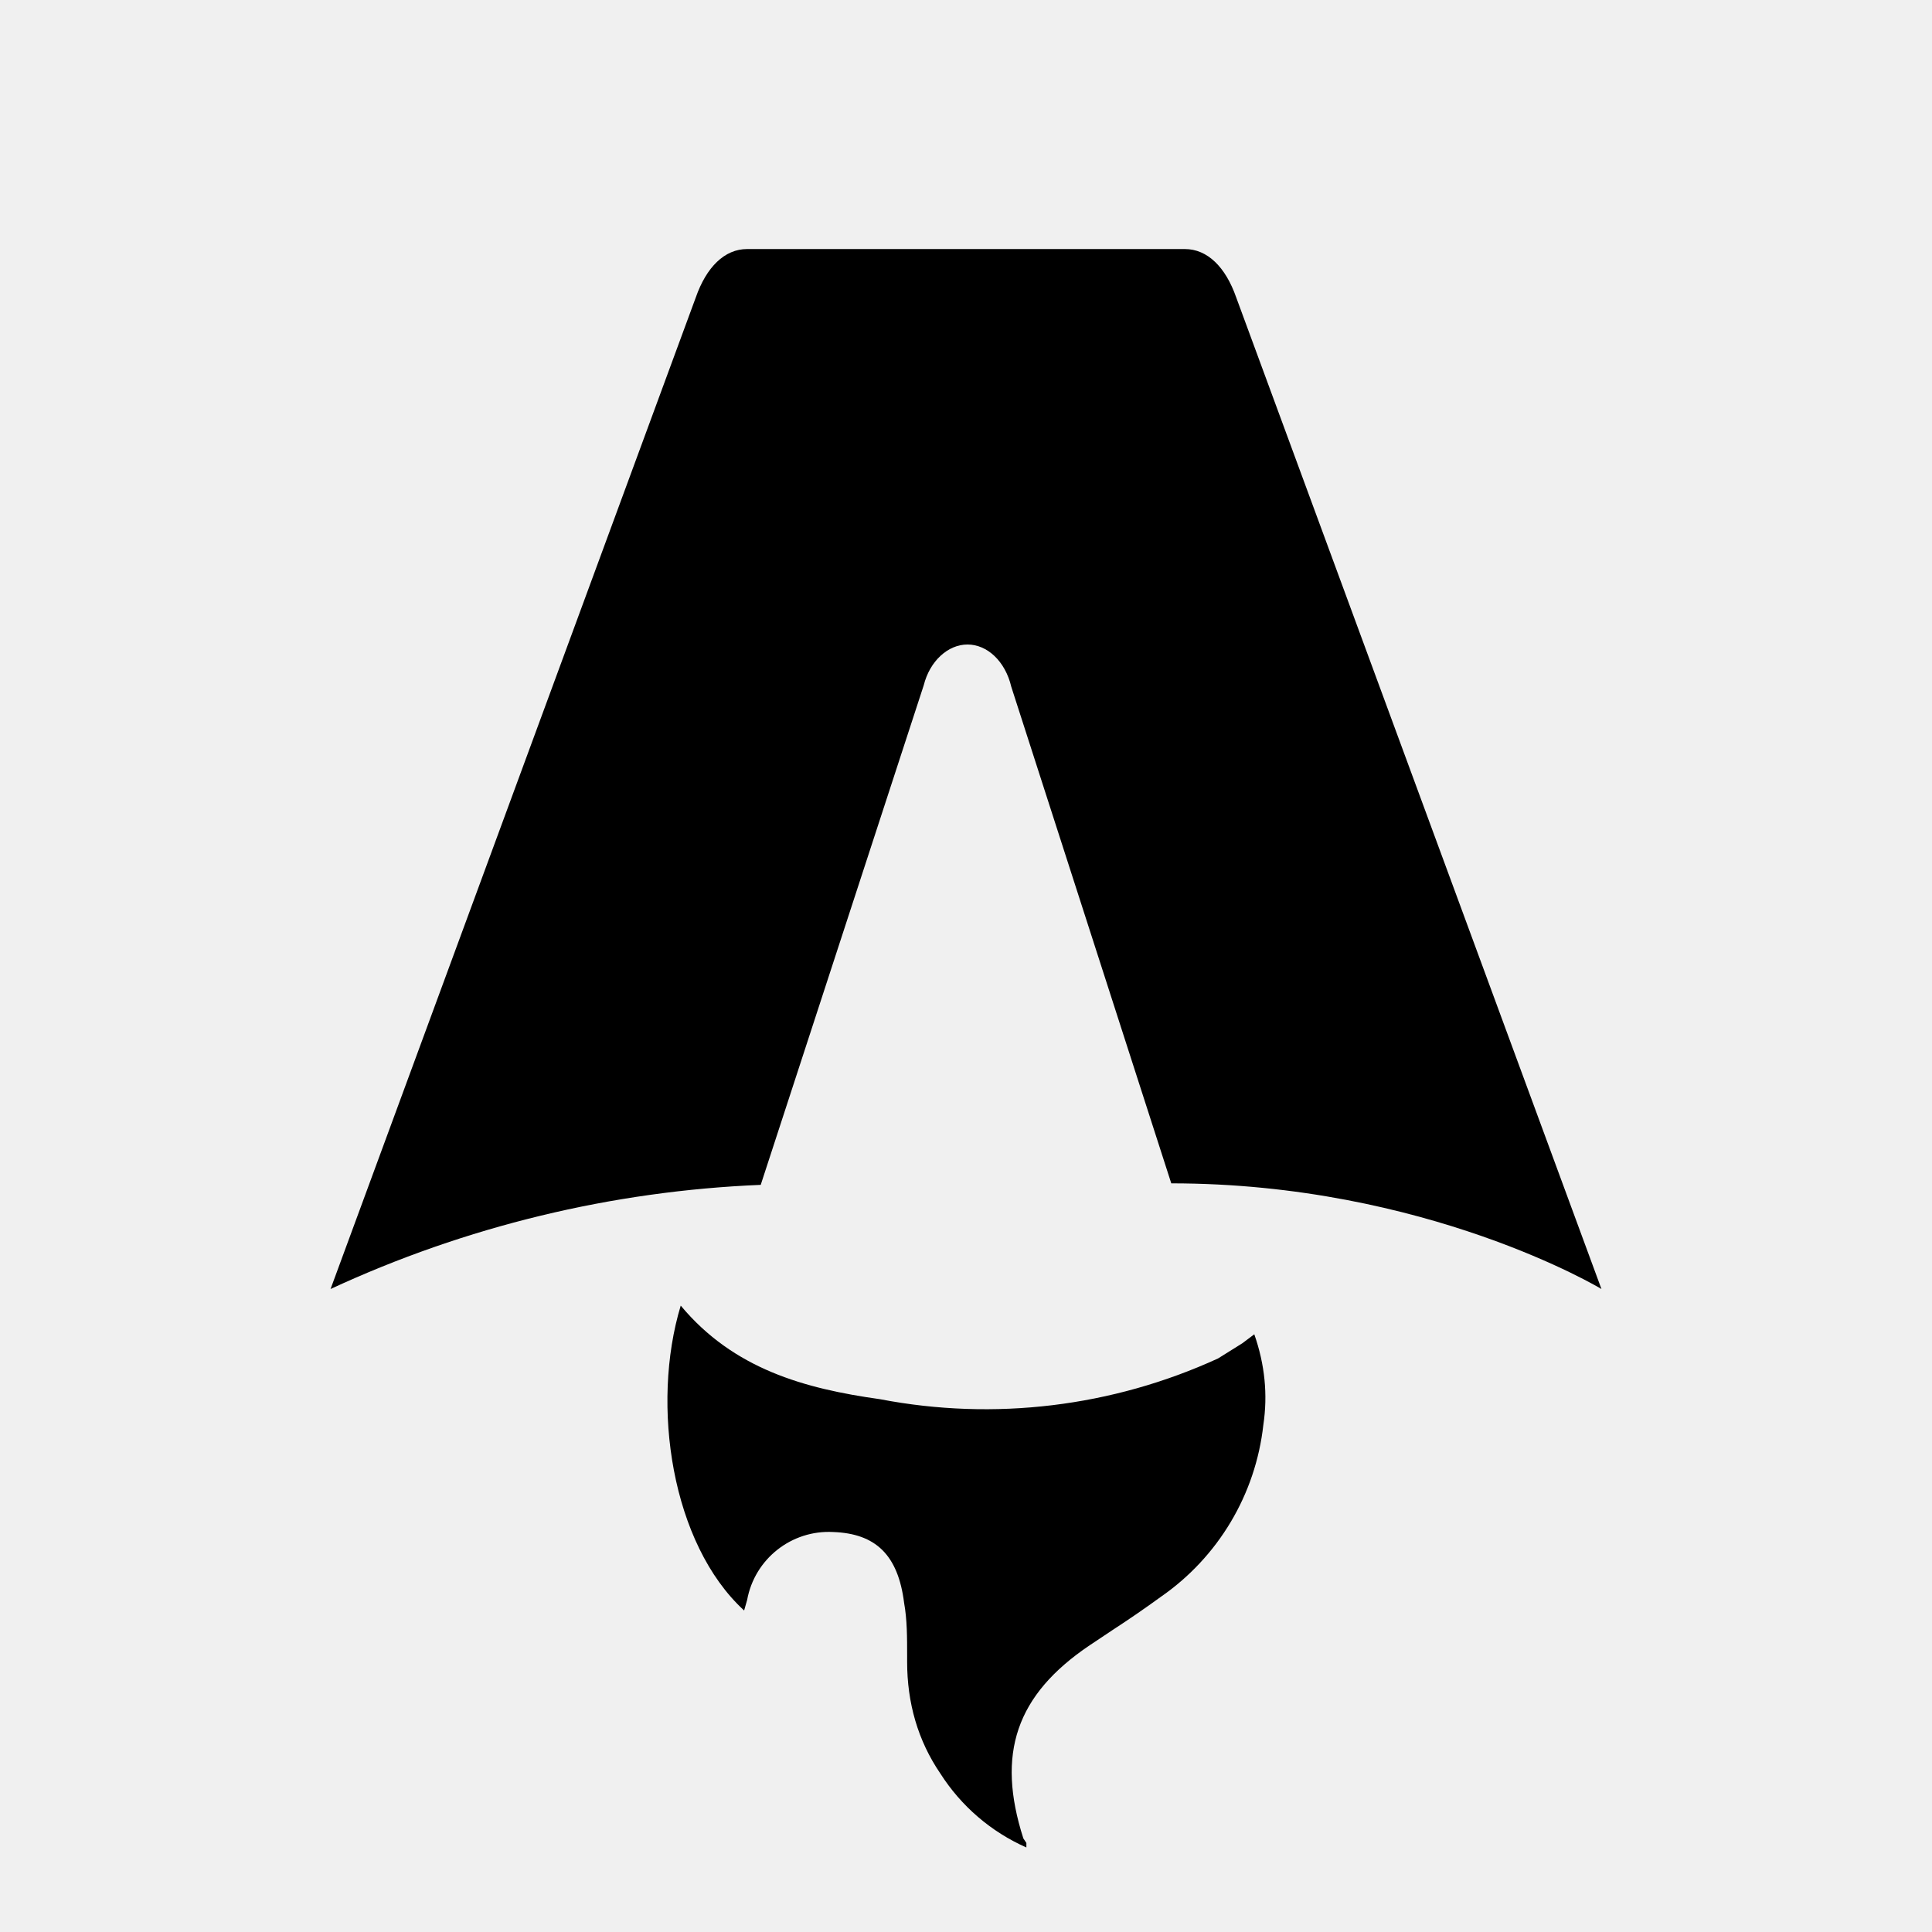
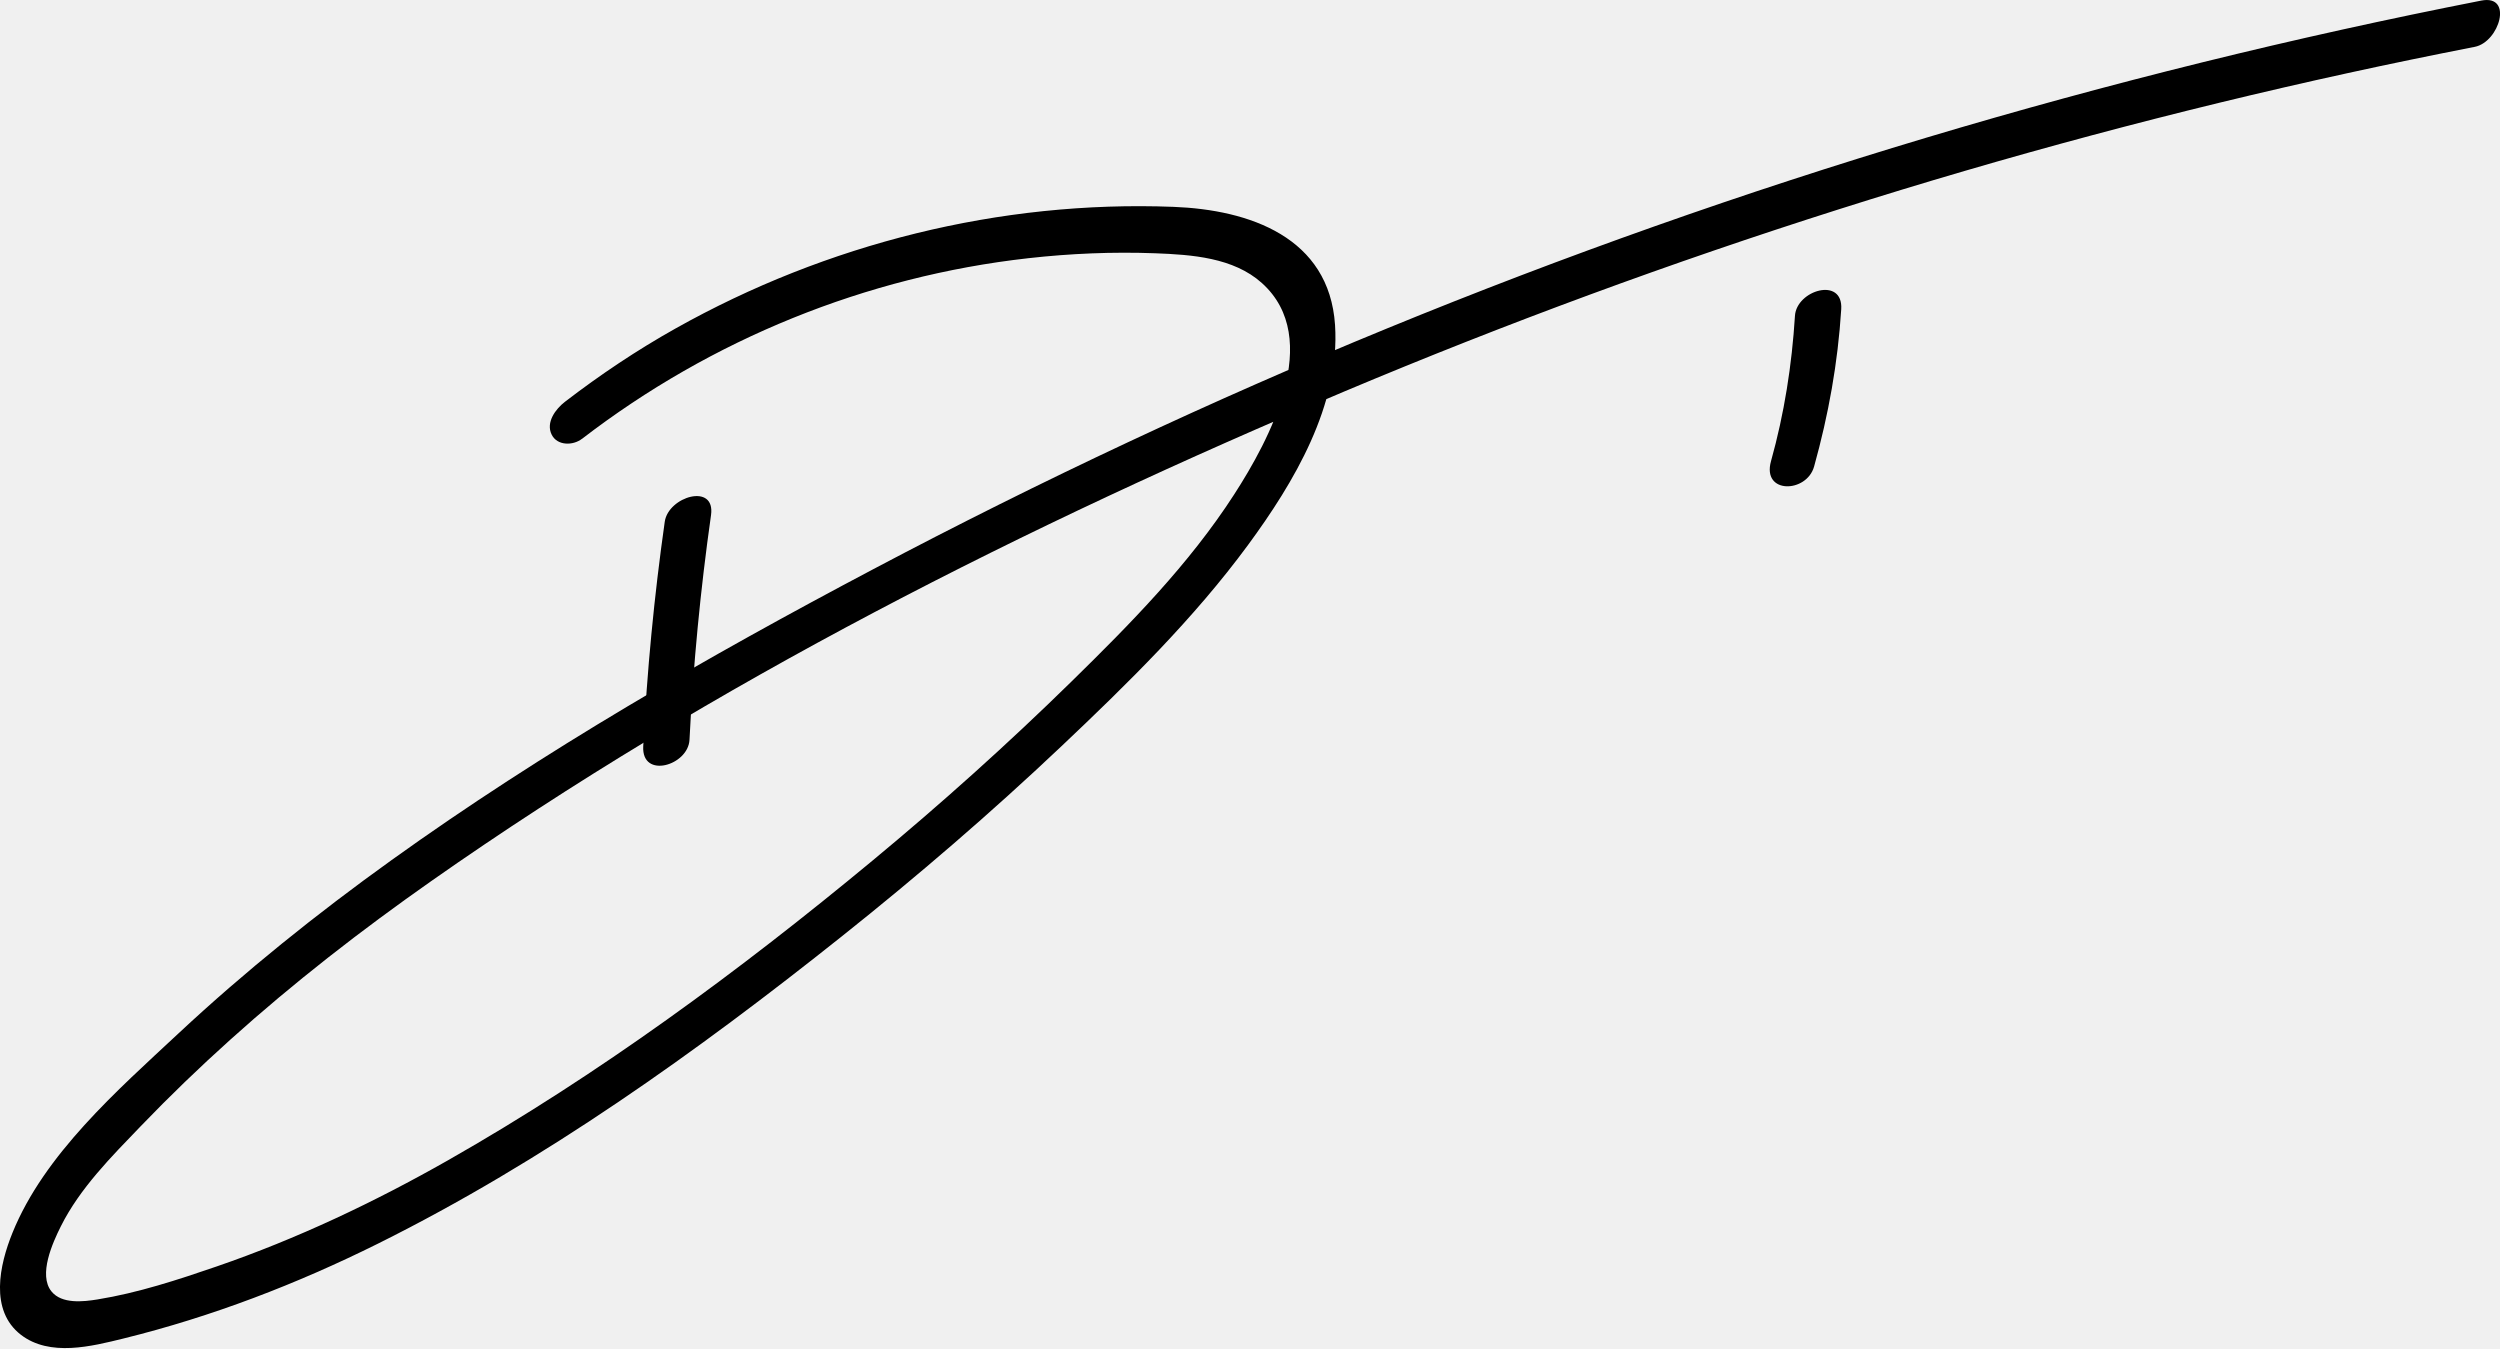
- <svg xmlns="http://www.w3.org/2000/svg" fill="none" viewBox="0 0 128 128">
-   <path d="M50.4 78.5a75.1 75.1 0 0 0-28.5 6.9l24.2-65.7c.7-2 1.9-3.2 3.4-3.2h29c1.5 0 2.7 1.2 3.4 3.2l24.2 65.7s-11.6-7-28.5-7L67 45.5c-.4-1.7-1.6-2.8-2.9-2.8-1.3 0-2.5 1.1-2.9 2.7L50.4 78.5Zm-1.1 28.2Zm-4.2-20.2c-2 6.6-.6 15.8 4.2 20.2a17.5 17.5 0 0 1 .2-.7 5.5 5.5 0 0 1 5.7-4.5c2.8.1 4.3 1.5 4.7 4.7.2 1.1.2 2.3.2 3.5v.4c0 2.7.7 5.2 2.2 7.4a13 13 0 0 0 5.7 4.9v-.3l-.2-.3c-1.8-5.6-.5-9.5 4.4-12.8l1.5-1a73 73 0 0 0 3.2-2.2 16 16 0 0 0 6.8-11.4c.3-2 .1-4-.6-6l-.8.6-1.6 1a37 37 0 0 1-22.4 2.7c-5-.7-9.7-2-13.2-6.2Z" />
-   <style>
-         path { fill: #000; }
-         @media (prefers-color-scheme: dark) {
-             path { fill: #FFF; }
-         }
-     </style>
+ <svg xmlns="http://www.w3.org/2000/svg" id="Livello_2" data-name="Livello 2" viewBox="0 0 472.7 254.9">
+   <g id="Layer_1" data-name="Layer 1">
+     <path d="m125.69,98.65c-2,14.1-3.36,28.26-4.07,42.48-.31,6.23,8.51,3.61,8.75-1.25.71-14.22,2.07-28.39,4.07-42.48.87-6.16-8.07-3.53-8.75,1.25h0Z" />
+     <path d="m110.04,82.98c24.48-18.83,53.7-30.71,84.41-34.16,7.96-.89,15.98-1.23,23.99-.93,6.86.26,14.79.8,20.15,5.62,11.73,10.54,1.41,29.7-5.24,39.99-8.5,13.17-19.59,24.43-30.74,35.35-12.07,11.83-24.66,23.12-37.67,33.9-25.13,20.83-51.81,40.48-80.22,56.63-13.97,7.94-28.57,14.86-43.78,20.09-7.3,2.51-14.88,5-22.52,6.23-2.66.43-6.74.9-8.69-1.52-2.53-3.13.23-9.22,1.77-12.3,3.6-7.21,9.57-13.18,15.1-18.93s11.1-11.11,16.94-16.36c12.01-10.81,24.79-20.72,38.01-30,53.32-37.42,112.68-67.33,172.61-92.56,61.25-25.78,124.85-46.01,189.77-60.21,7.98-1.75,15.98-3.39,23.99-4.96,4.68-.92,7.33-9.94,1.25-8.75-70.74,13.87-140.11,34.59-206.81,61.95-33.13,13.59-65.58,28.82-97.24,45.56-31.34,16.56-62.28,34.33-91.1,55.02-14.07,10.1-27.63,20.96-40.3,32.78-11.48,10.71-25.35,22.83-31.37,37.7-2.44,6.03-4.37,14.65,1.6,19.26,5.46,4.21,13.37,2.19,19.42.7,16.68-4.12,32.73-10.29,48.11-17.94,31.41-15.62,60.33-36.29,87.71-58.11,14.29-11.38,28.15-23.3,41.42-35.85,12.58-11.9,25.12-24.19,35.4-38.18,8.62-11.73,17.41-26.43,16.42-41.55-1.1-16.6-16.18-21.79-30.56-22.34-32.79-1.26-65.57,6.96-94.14,23-7.31,4.1-14.27,8.76-20.92,13.87-1.75,1.35-3.65,3.88-2.5,6.2,1.05,2.12,4.02,2.11,5.73.79h0Z" />
+     <path d="m339.39,59.72c-.58,9.3-2.02,18.5-4.53,27.48-1.75,6.27,6.74,6.05,8.15,1.01,2.72-9.76,4.5-19.63,5.13-29.74.39-6.22-8.45-3.61-8.75,1.25h0Z" />
+   </g>
</svg>
